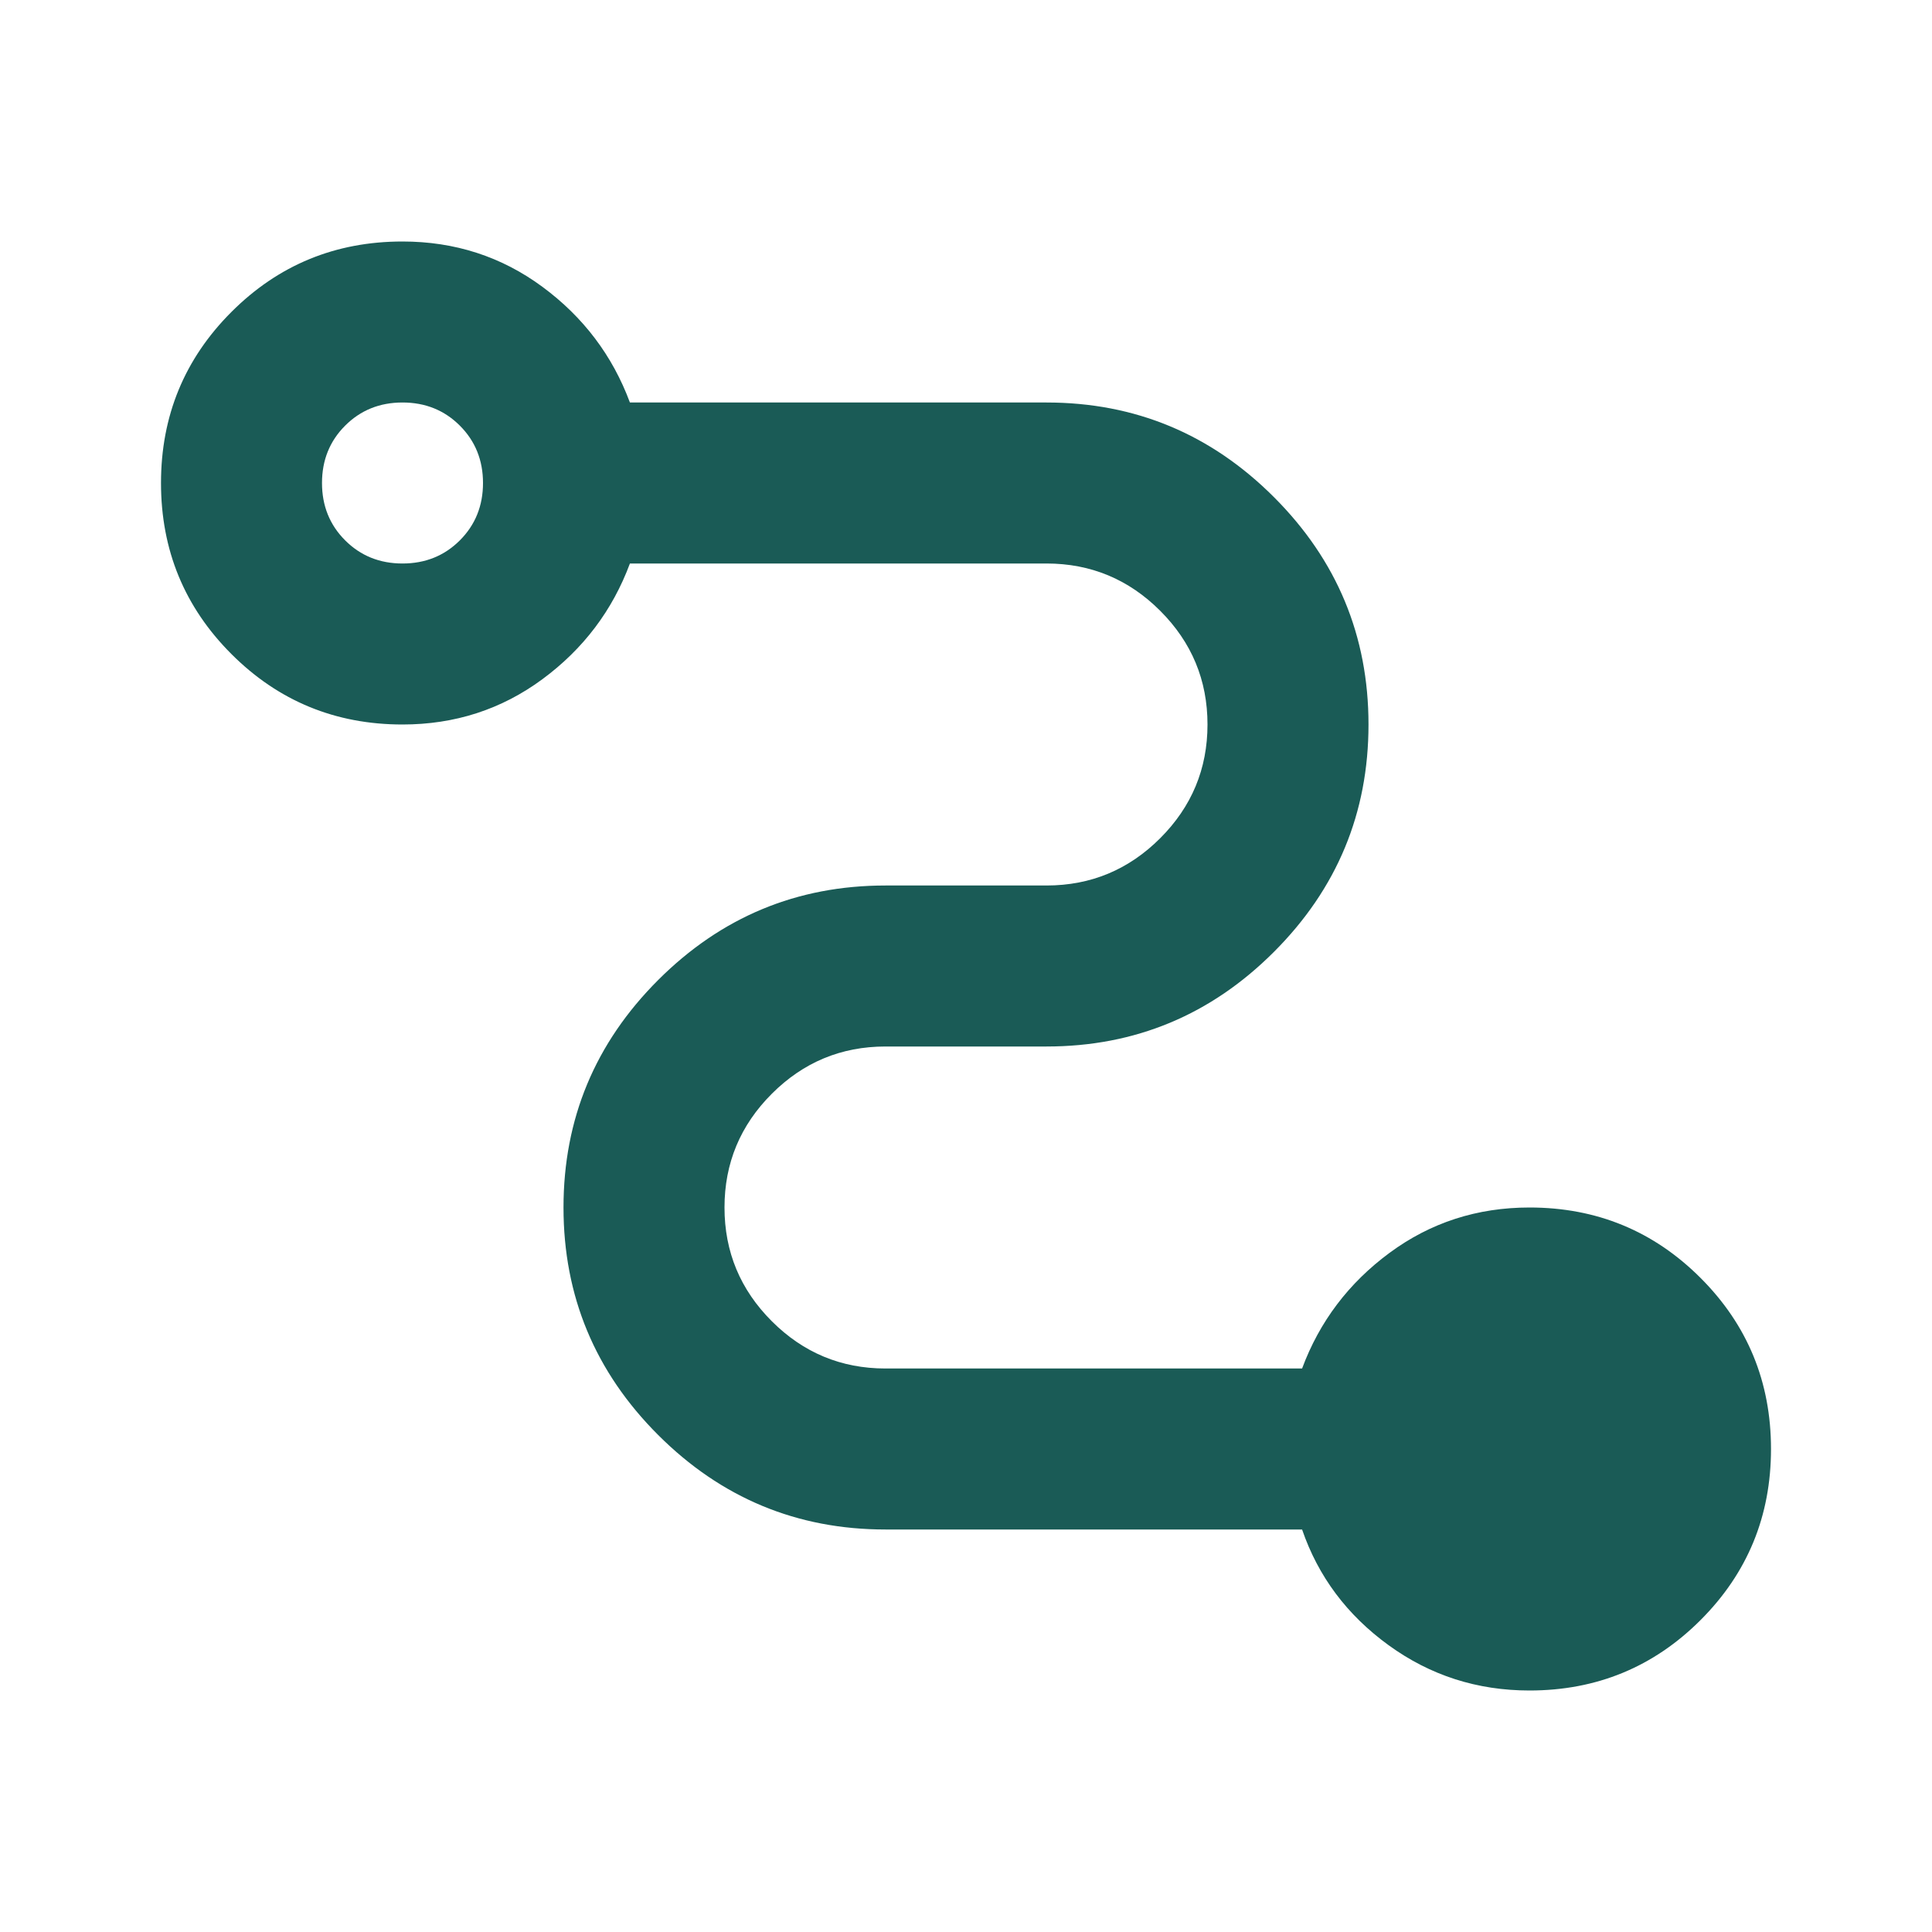
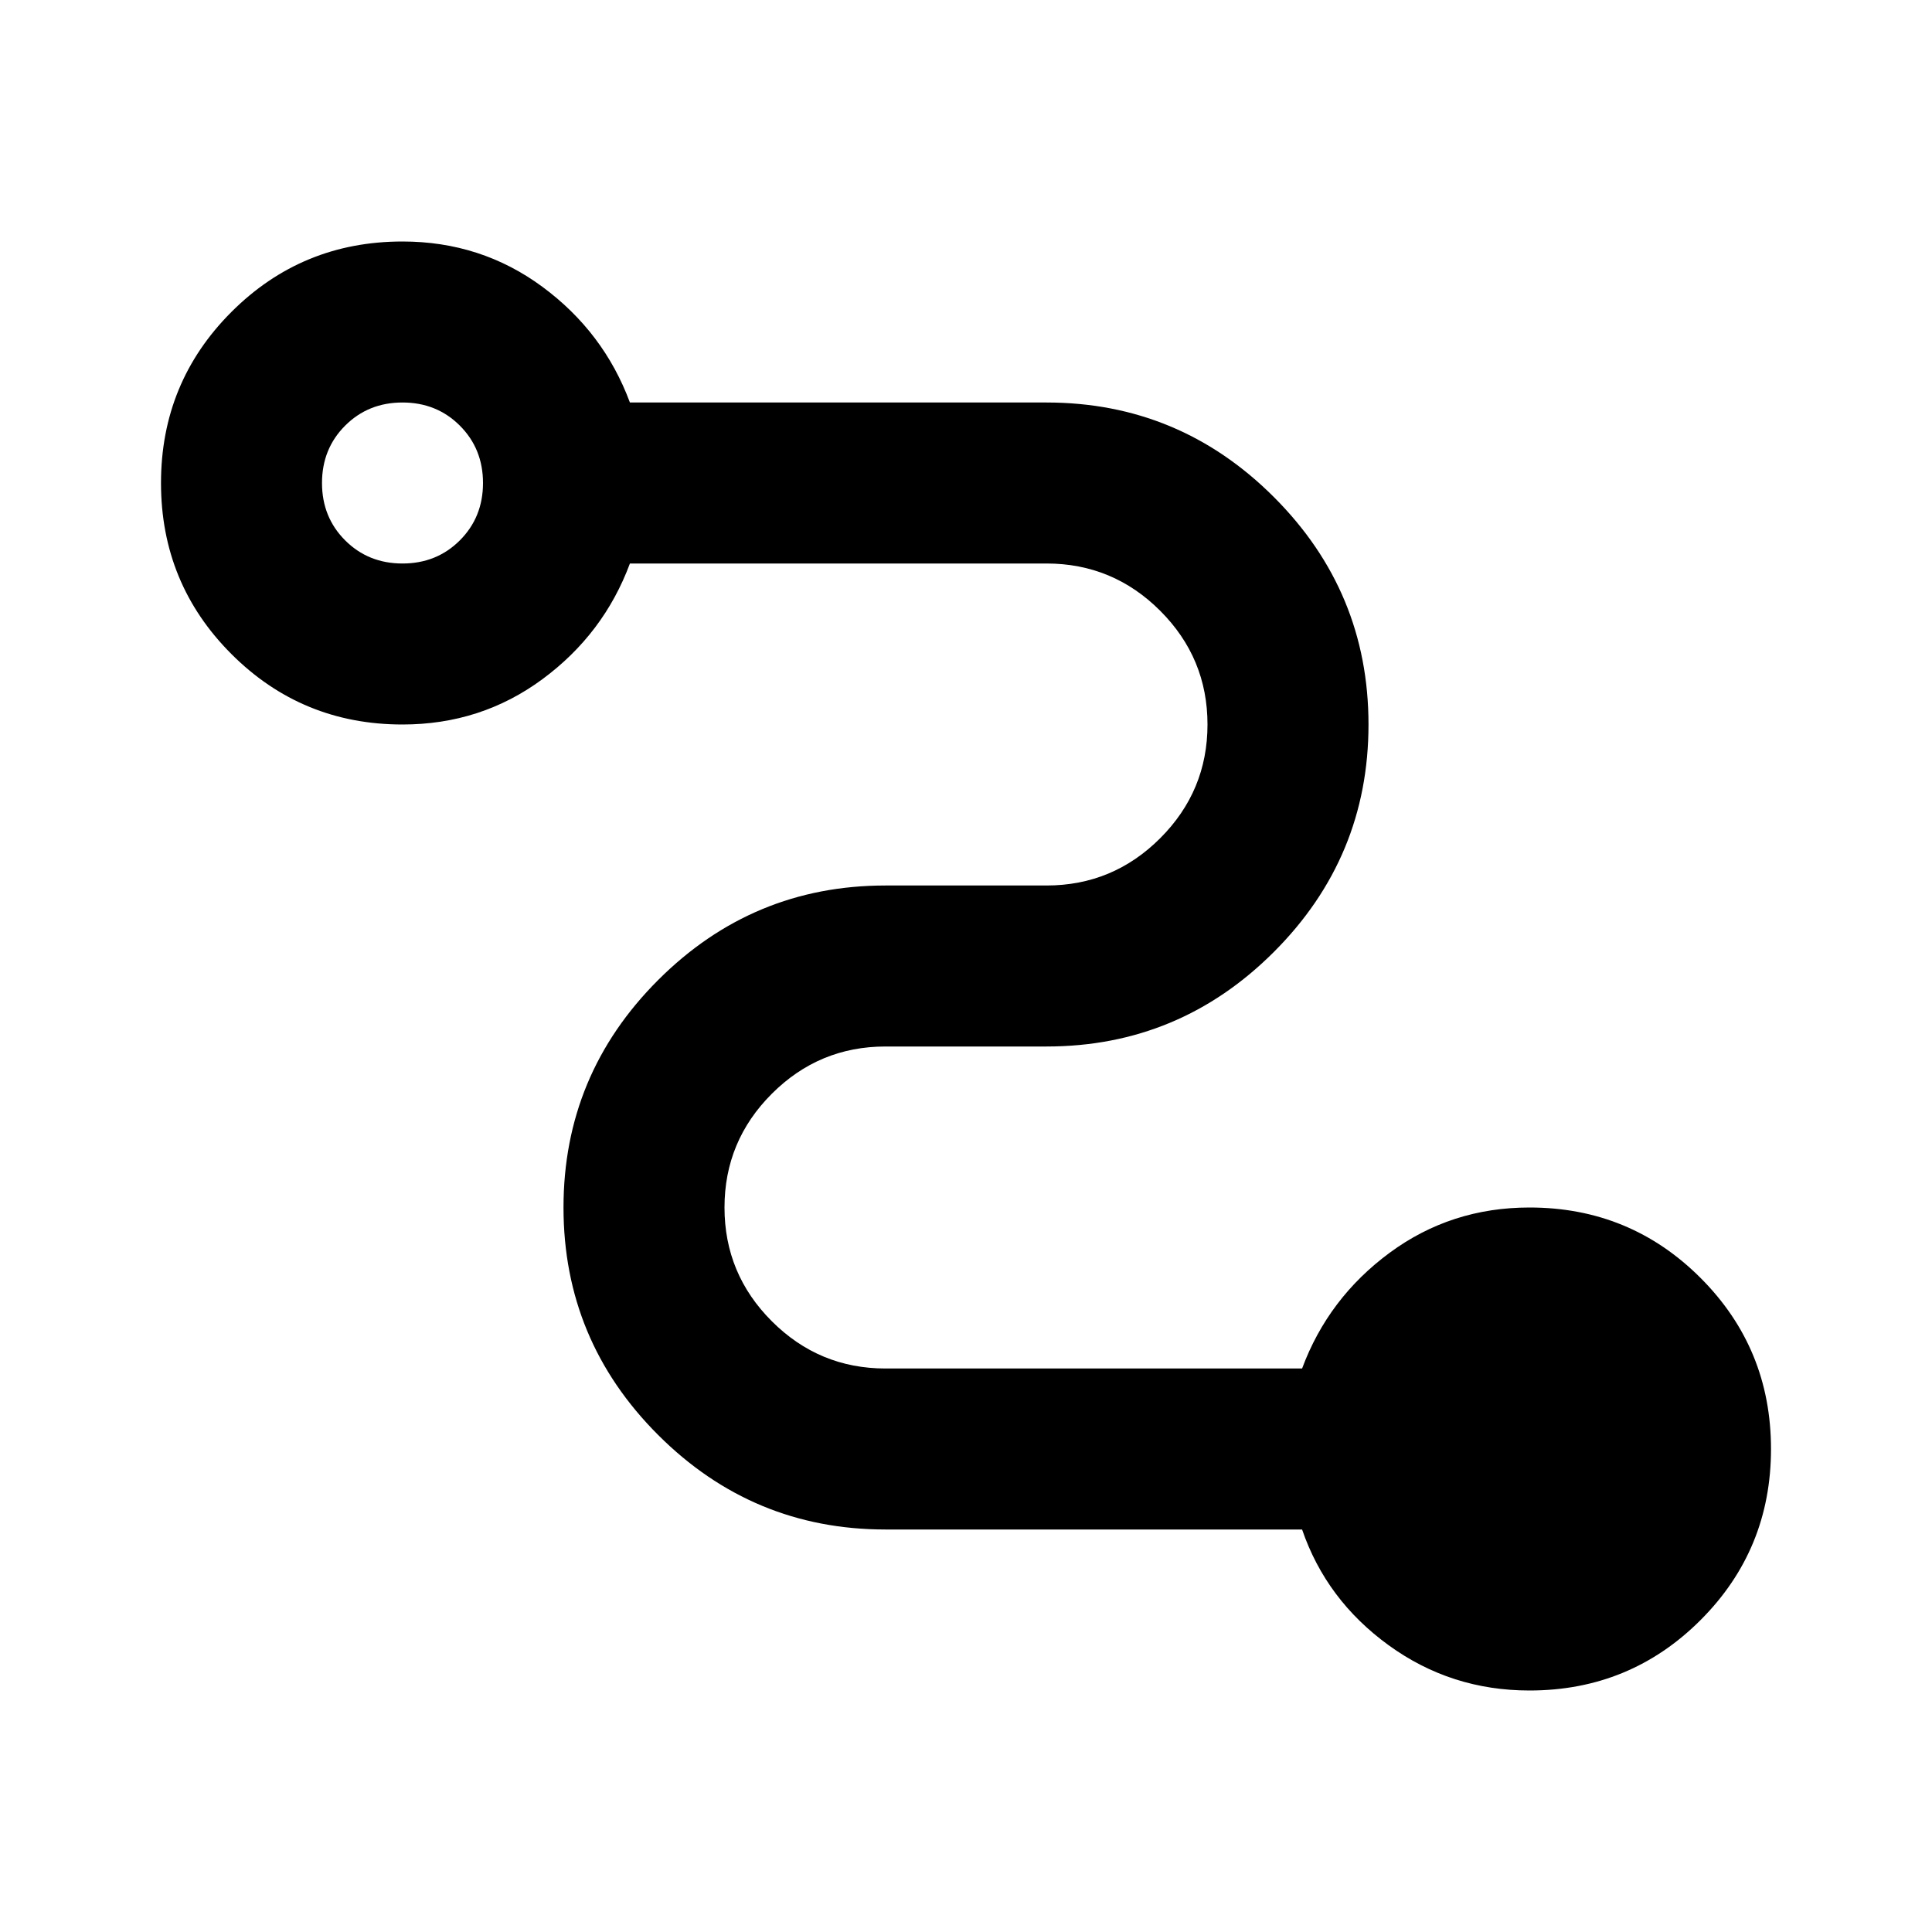
<svg xmlns="http://www.w3.org/2000/svg" width="96" height="96" viewBox="0 0 96 96" fill="none">
-   <mask id="mask0_14_94" style="mask-type:alpha" maskUnits="userSpaceOnUse" x="0" y="0" width="96" height="96">
+   <mask id="mask0_77_79" style="mask-type:alpha" maskUnits="userSpaceOnUse" x="0" y="0" width="96" height="96">
    <rect width="96" height="96" fill="#D9D9D9" />
  </mask>
-   <g mask="url(#mask0_14_94)">
-     <path d="M76 84C73.4 84 71.067 83.25 69 81.75C66.933 80.25 65.5 78.333 64.7 76H44C39.6 76 35.833 74.433 32.7 71.3C29.567 68.167 28 64.4 28 60C28 55.6 29.567 51.833 32.7 48.7C35.833 45.567 39.6 44 44 44H52C54.2 44 56.083 43.217 57.65 41.65C59.217 40.083 60 38.2 60 36C60 33.8 59.217 31.917 57.65 30.35C56.083 28.783 54.2 28 52 28H31.3C30.433 30.333 28.983 32.25 26.95 33.75C24.917 35.25 22.6 36 20 36C16.667 36 13.833 34.833 11.5 32.5C9.167 30.167 8 27.333 8 24C8 20.667 9.167 17.833 11.5 15.5C13.833 13.167 16.667 12 20 12C22.6 12 24.917 12.75 26.95 14.25C28.983 15.75 30.433 17.667 31.3 20H52C56.4 20 60.167 21.567 63.3 24.7C66.433 27.833 68 31.6 68 36C68 40.4 66.433 44.167 63.3 47.3C60.167 50.433 56.4 52 52 52H44C41.8 52 39.917 52.783 38.35 54.35C36.783 55.917 36 57.8 36 60C36 62.2 36.783 64.083 38.35 65.65C39.917 67.217 41.8 68 44 68H64.7C65.567 65.667 67.017 63.75 69.05 62.25C71.083 60.75 73.4 60 76 60C79.333 60 82.167 61.167 84.5 63.5C86.833 65.833 88 68.667 88 72C88 75.333 86.833 78.167 84.5 80.5C82.167 82.833 79.333 84 76 84ZM22.85 26.85C23.617 26.083 24 25.133 24 24C24 22.867 23.617 21.917 22.85 21.15C22.083 20.383 21.133 20 20 20C18.867 20 17.917 20.383 17.15 21.15C16.383 21.917 16 22.867 16 24C16 25.133 16.383 26.083 17.15 26.85C17.917 27.617 18.867 28 20 28C21.133 28 22.083 27.617 22.85 26.85Z" fill="#1A5B56" />
+   <g mask="url(#mask0_77_79)">
+     <path d="M76 84C73.4 84 71.067 83.25 69 81.75C66.933 80.25 65.5 78.333 64.7 76H44C39.6 76 35.833 74.433 32.7 71.3C29.567 68.167 28 64.4 28 60C28 55.6 29.567 51.833 32.7 48.7C35.833 45.567 39.6 44 44 44H52C54.2 44 56.083 43.217 57.65 41.65C59.217 40.083 60 38.2 60 36C60 33.8 59.217 31.917 57.65 30.35C56.083 28.783 54.2 28 52 28H31.3C30.433 30.333 28.983 32.25 26.95 33.75C24.917 35.25 22.6 36 20 36C16.667 36 13.833 34.833 11.5 32.5C9.167 30.167 8 27.333 8 24C8 20.667 9.167 17.833 11.5 15.5C13.833 13.167 16.667 12 20 12C22.6 12 24.917 12.75 26.95 14.25C28.983 15.75 30.433 17.667 31.3 20H52C56.4 20 60.167 21.567 63.3 24.7C66.433 27.833 68 31.6 68 36C68 40.4 66.433 44.167 63.3 47.3C60.167 50.433 56.4 52 52 52H44C41.8 52 39.917 52.783 38.35 54.35C36.783 55.917 36 57.8 36 60C36 62.2 36.783 64.083 38.35 65.65C39.917 67.217 41.8 68 44 68H64.7C65.567 65.667 67.017 63.75 69.05 62.25C71.083 60.75 73.4 60 76 60C79.333 60 82.167 61.167 84.5 63.5C86.833 65.833 88 68.667 88 72C88 75.333 86.833 78.167 84.5 80.5C82.167 82.833 79.333 84 76 84ZM22.85 26.85C23.617 26.083 24 25.133 24 24C24 22.867 23.617 21.917 22.85 21.15C22.083 20.383 21.133 20 20 20C18.867 20 17.917 20.383 17.15 21.15C16.383 21.917 16 22.867 16 24C16 25.133 16.383 26.083 17.15 26.85C17.917 27.617 18.867 28 20 28C21.133 28 22.083 27.617 22.85 26.85Z" fill="black" />
  </g>
</svg>
